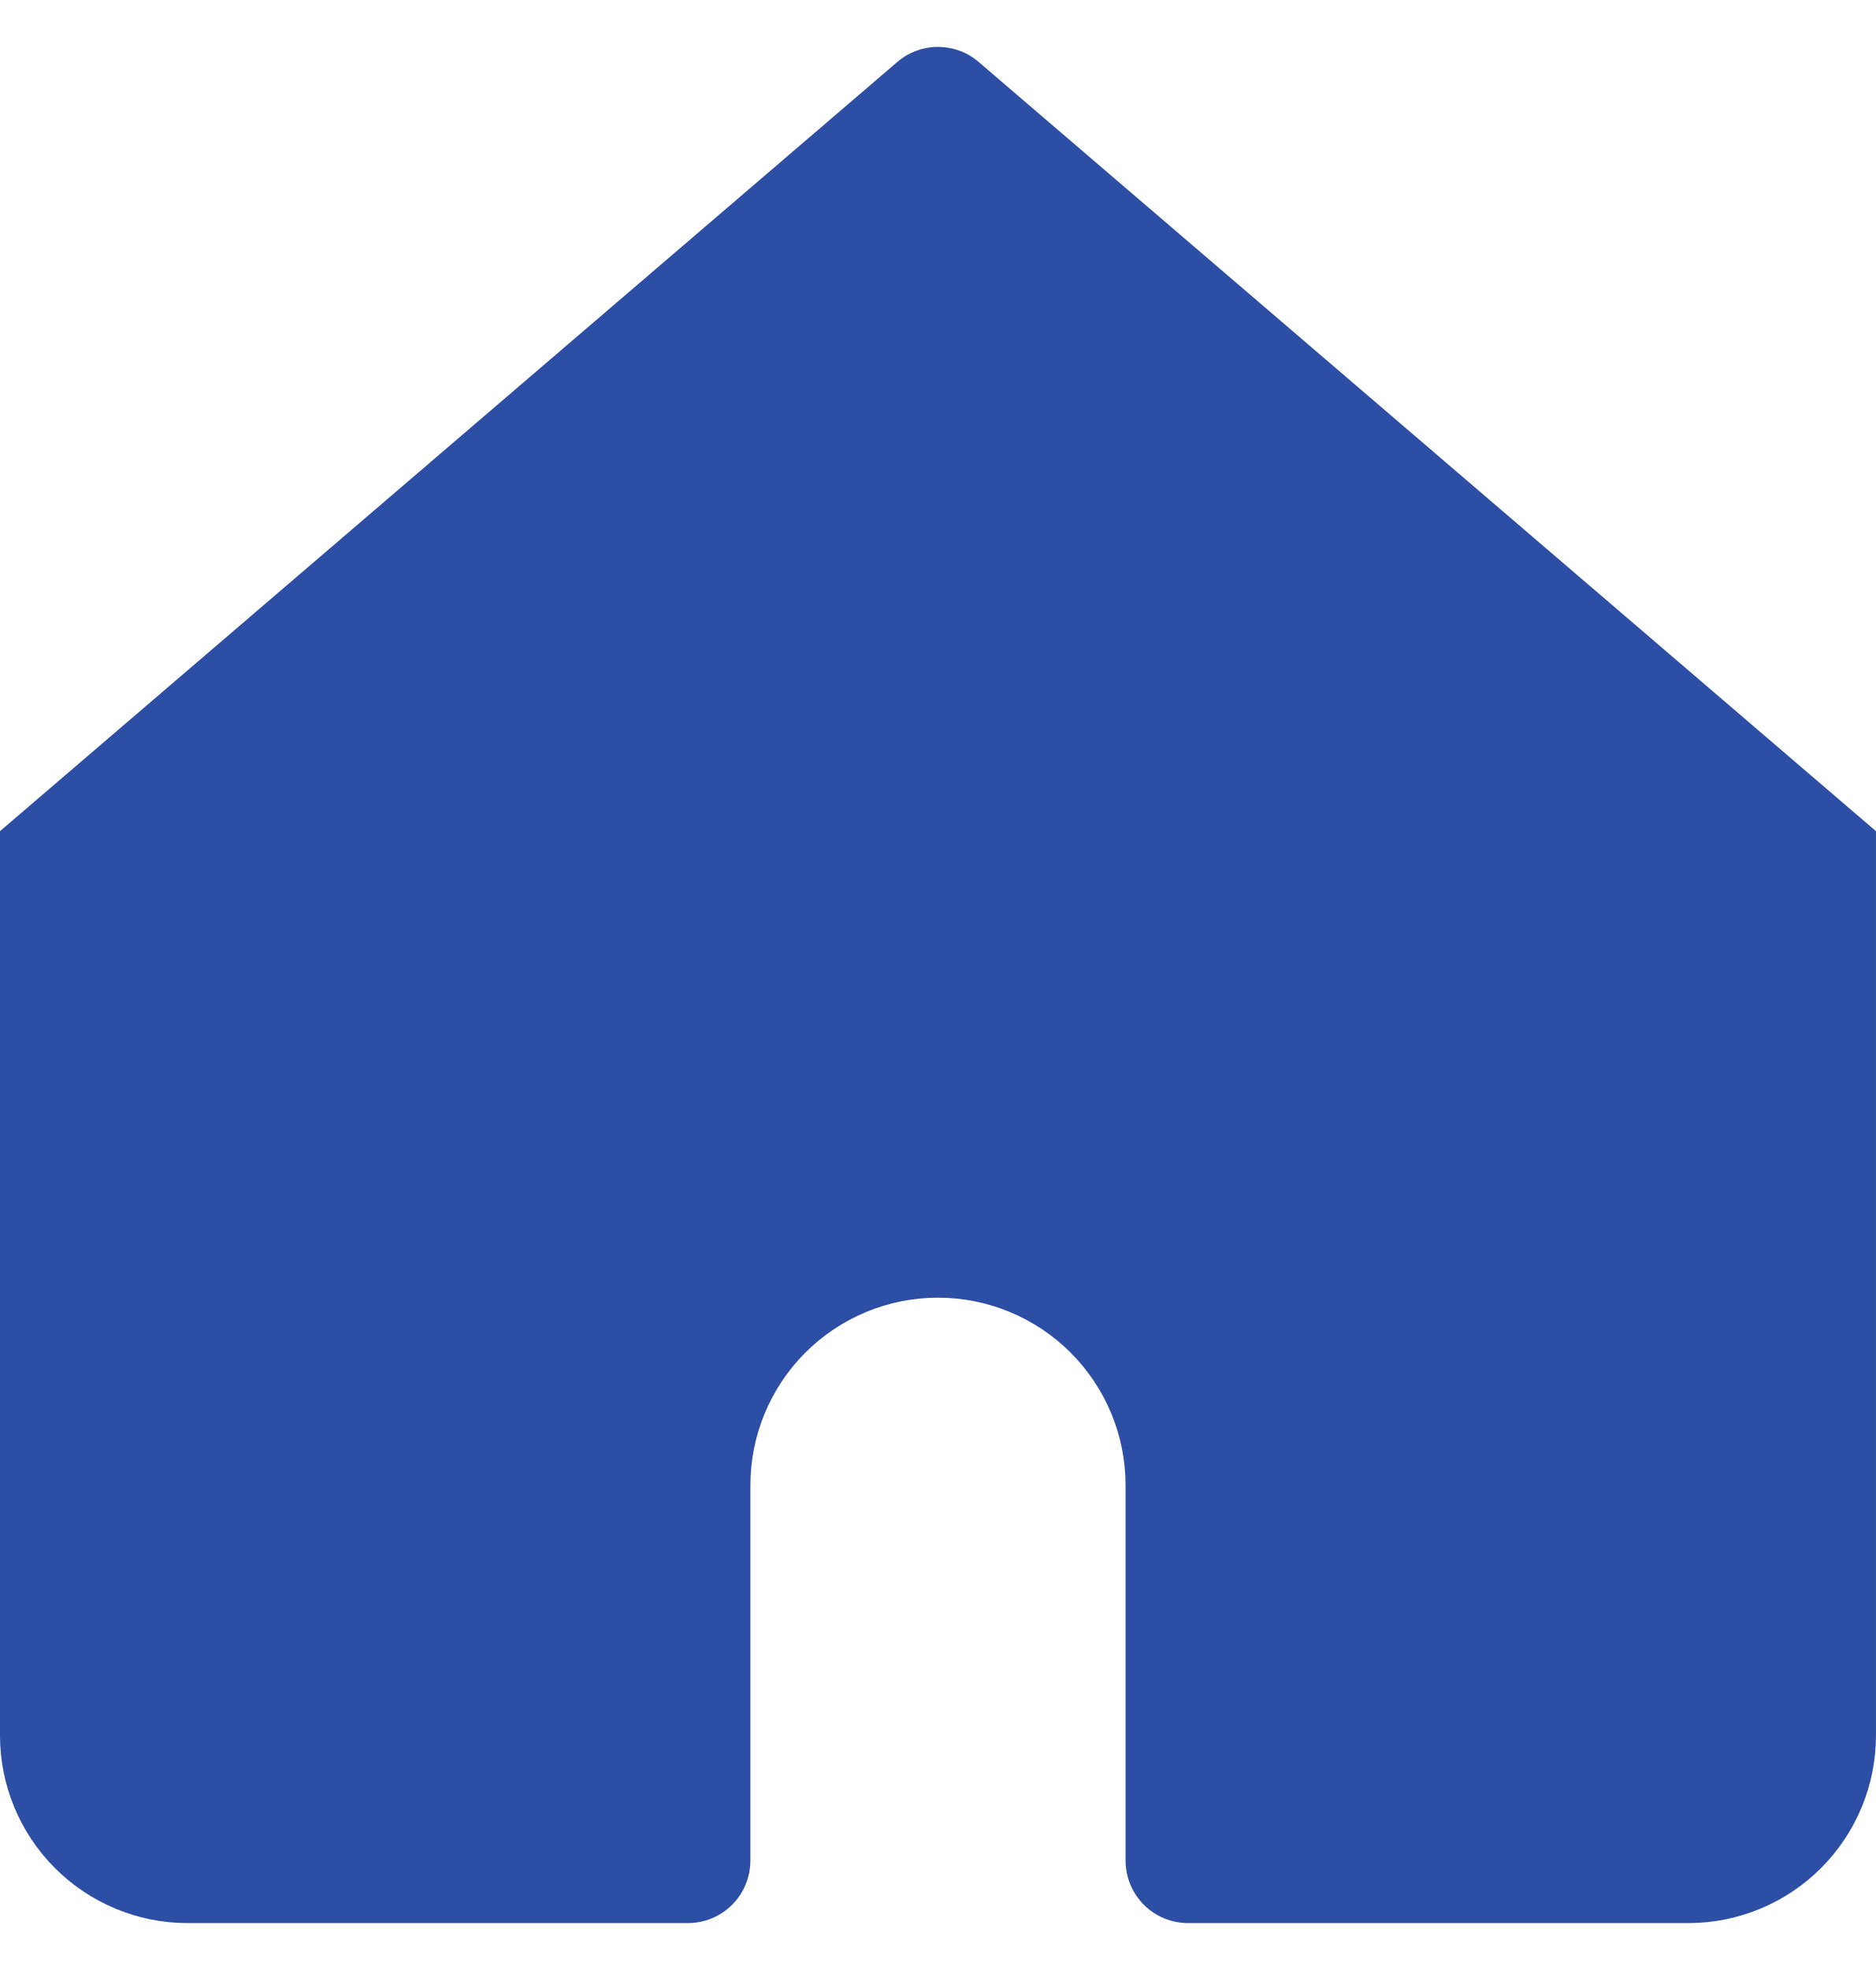
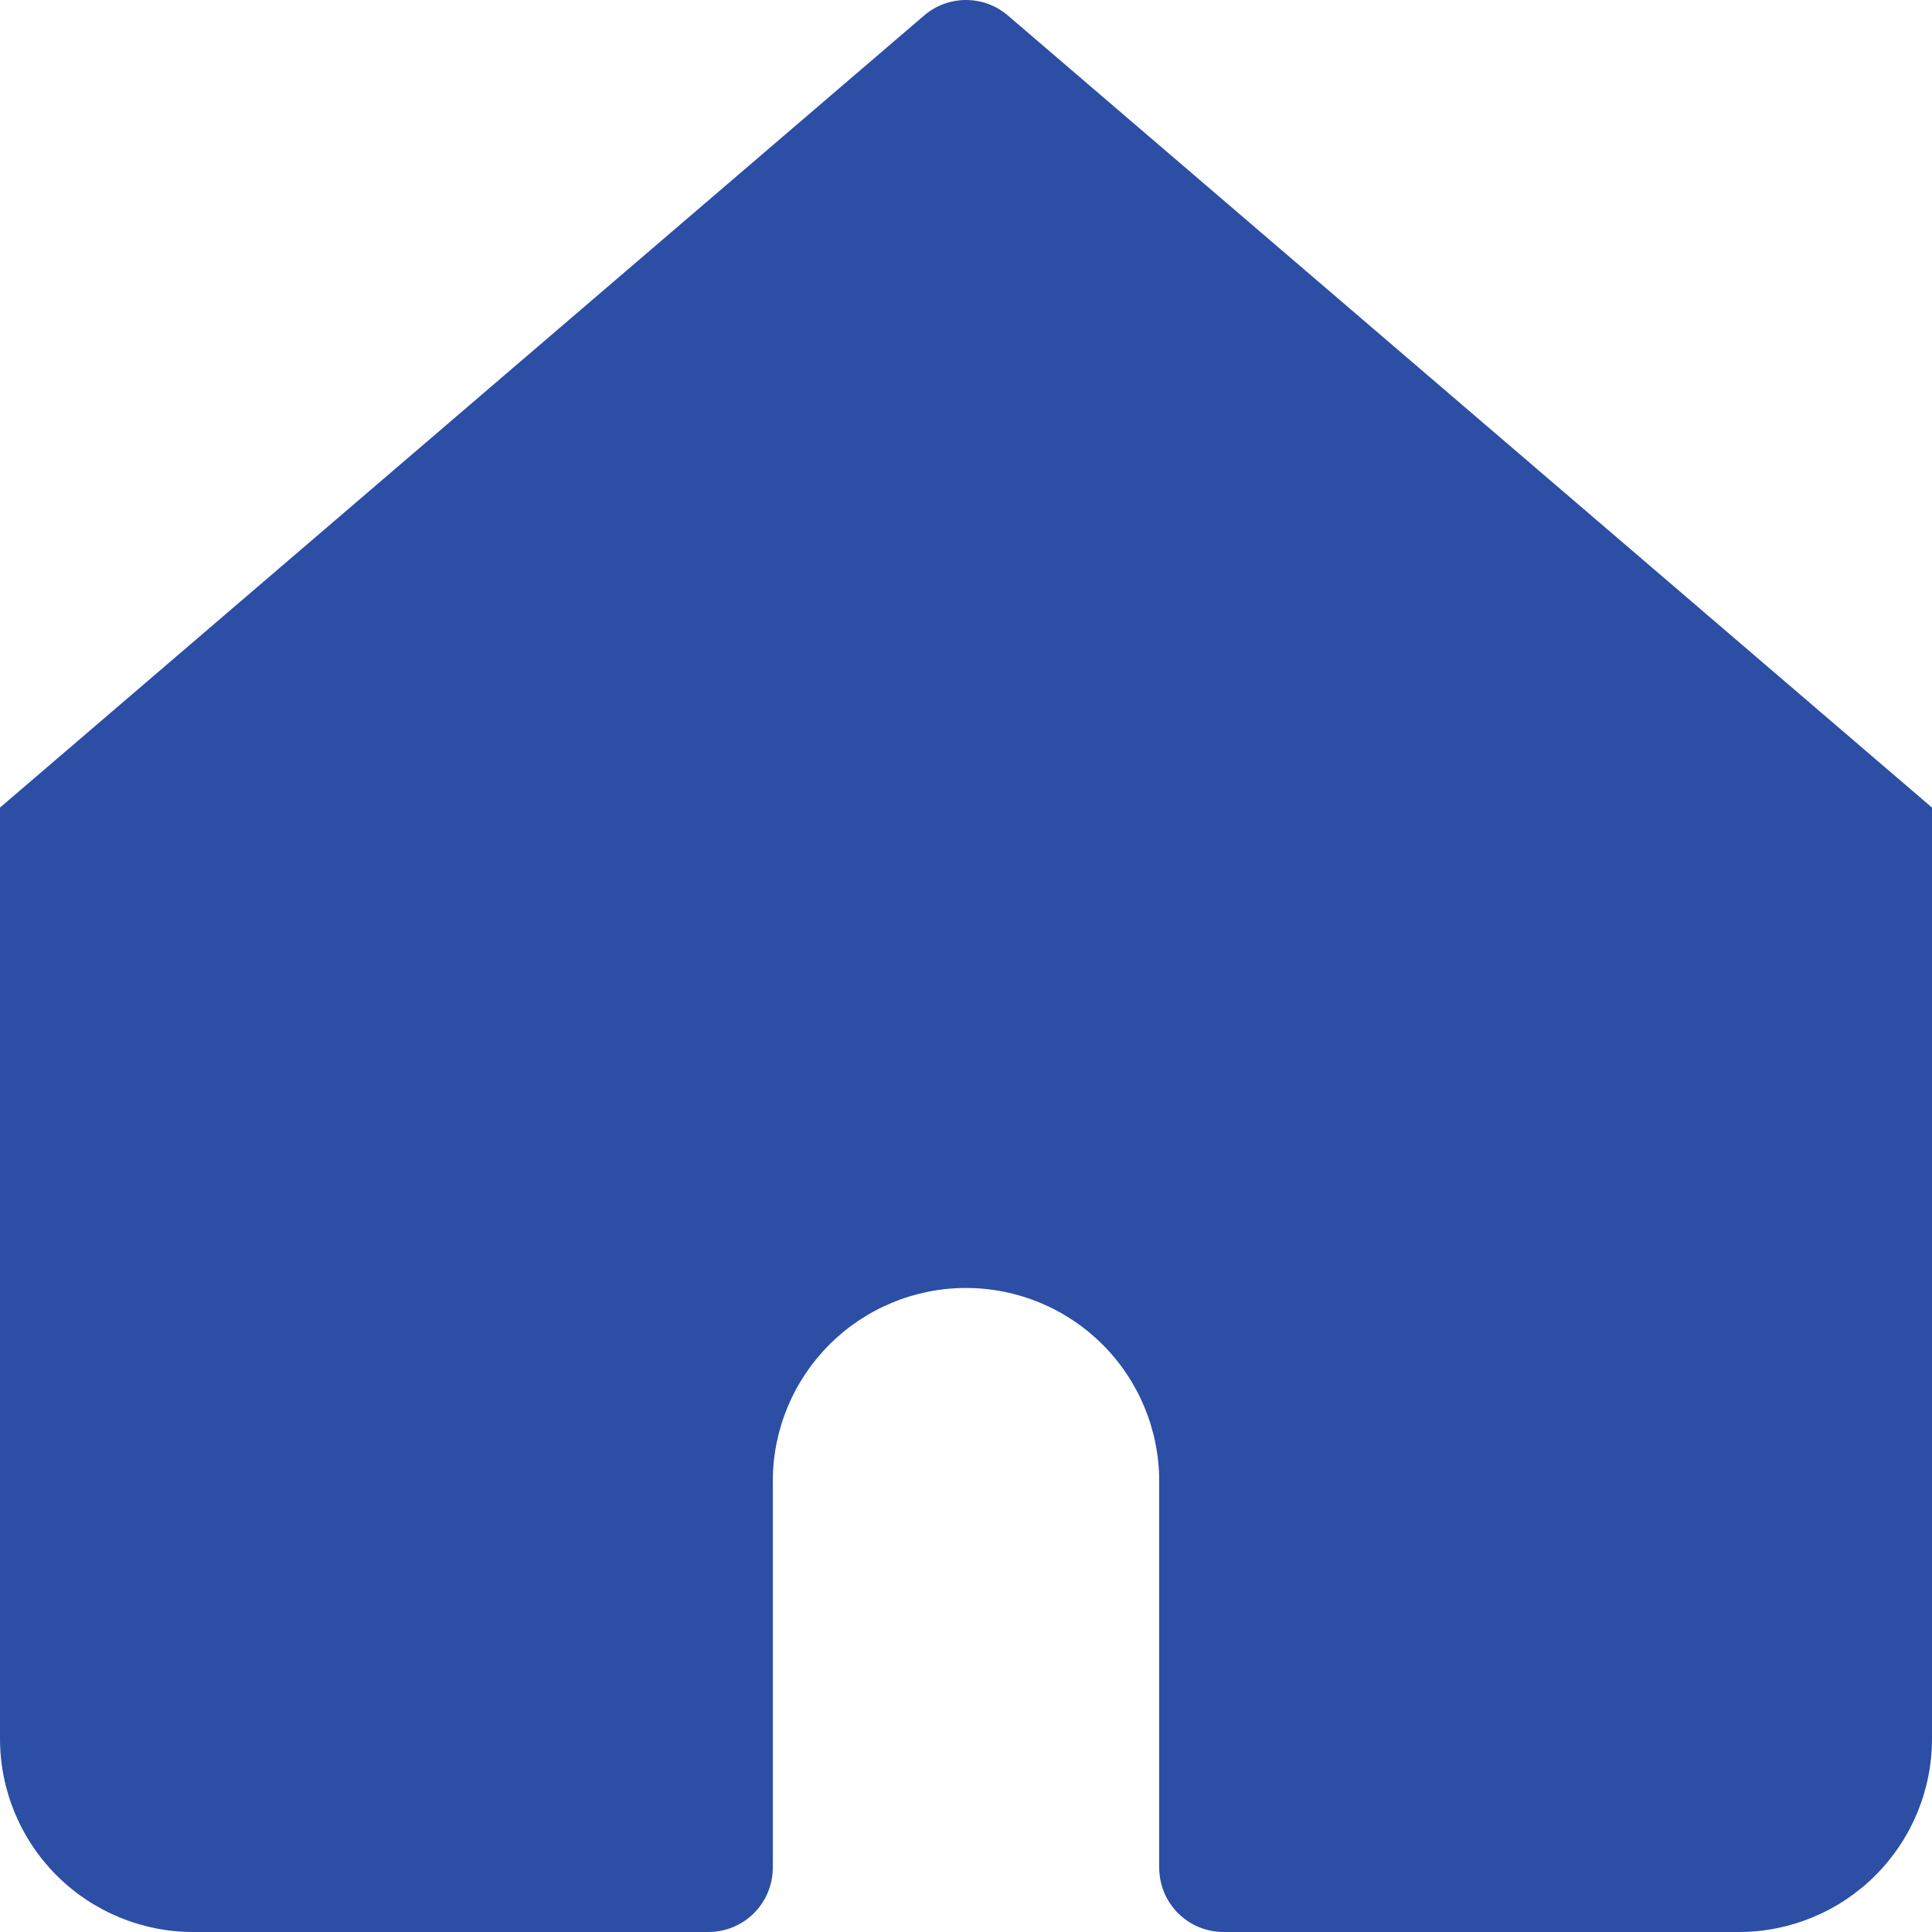
- <svg xmlns="http://www.w3.org/2000/svg" width="20" height="21" viewBox="0 0 20 21" fill="none">
-   <path d="M10.433 0.66C10.313 0.557 10.159 0.5 10 0.5C9.841 0.5 9.687 0.557 9.567 0.66L0 8.86V18.5C0 19.03 0.211 19.539 0.586 19.914C0.961 20.289 1.47 20.5 2 20.5H7.333C7.51 20.5 7.68 20.43 7.805 20.305C7.93 20.18 8 20.01 8 19.833V15.833C8 15.303 8.211 14.794 8.586 14.419C8.961 14.044 9.47 13.833 10 13.833C10.53 13.833 11.039 14.044 11.414 14.419C11.789 14.794 12 15.303 12 15.833V19.833C12 20.01 12.07 20.18 12.195 20.305C12.32 20.43 12.49 20.5 12.667 20.5H18C18.53 20.5 19.039 20.289 19.414 19.914C19.789 19.539 20 19.03 20 18.5V8.86L10.433 0.66Z" fill="#2C4EA5" />
+ <svg xmlns="http://www.w3.org/2000/svg" width="20" height="20" viewBox="0 0 20 20" fill="none">
+   <path d="M10.433 0.16C10.313 0.057 10.159 0 10 0C9.841 0 9.687 0.057 9.567 0.16L0 8.36V18C0 18.53 0.211 19.039 0.586 19.414C0.961 19.789 1.47 20 2 20H7.333C7.51 20 7.68 19.93 7.805 19.805C7.93 19.68 8 19.51 8 19.333V15.333C8 14.803 8.211 14.294 8.586 13.919C8.961 13.544 9.47 13.333 10 13.333C10.53 13.333 11.039 13.544 11.414 13.919C11.789 14.294 12 14.803 12 15.333V19.333C12 19.51 12.07 19.68 12.195 19.805C12.32 19.93 12.49 20 12.667 20H18C18.53 20 19.039 19.789 19.414 19.414C19.789 19.039 20 18.53 20 18V8.36L10.433 0.16Z" fill="#2C4EA5" />
</svg>
